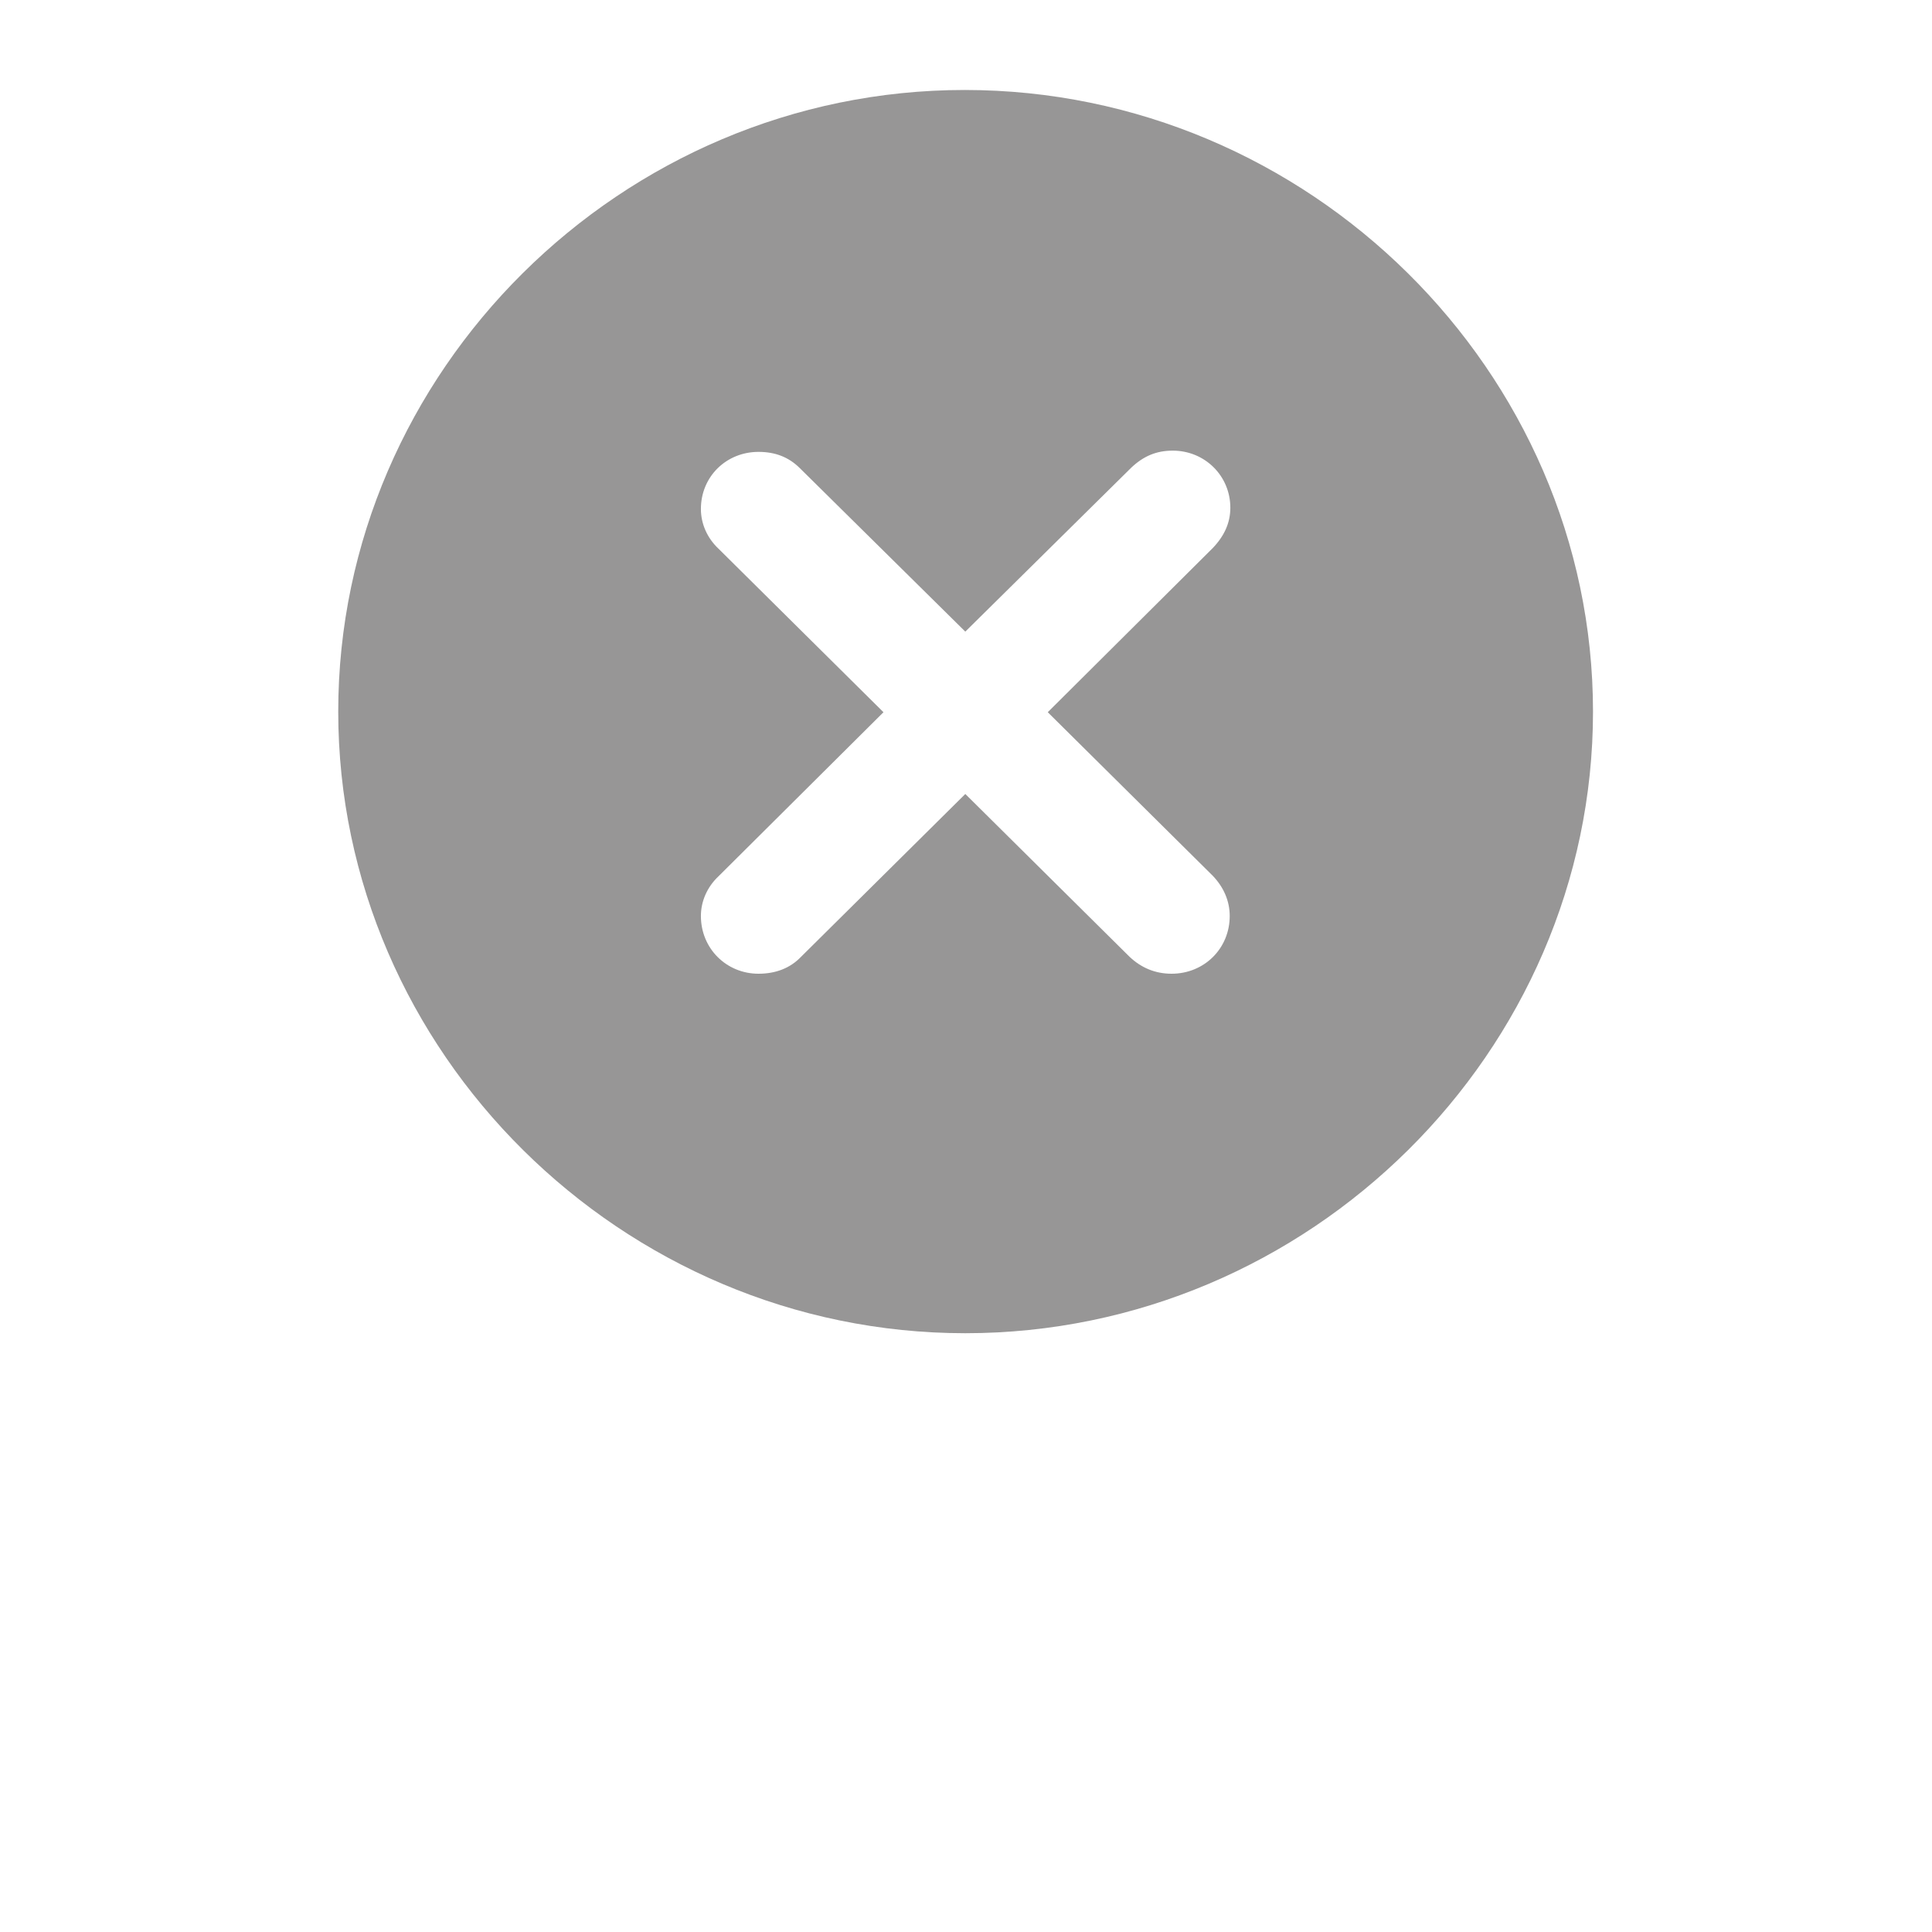
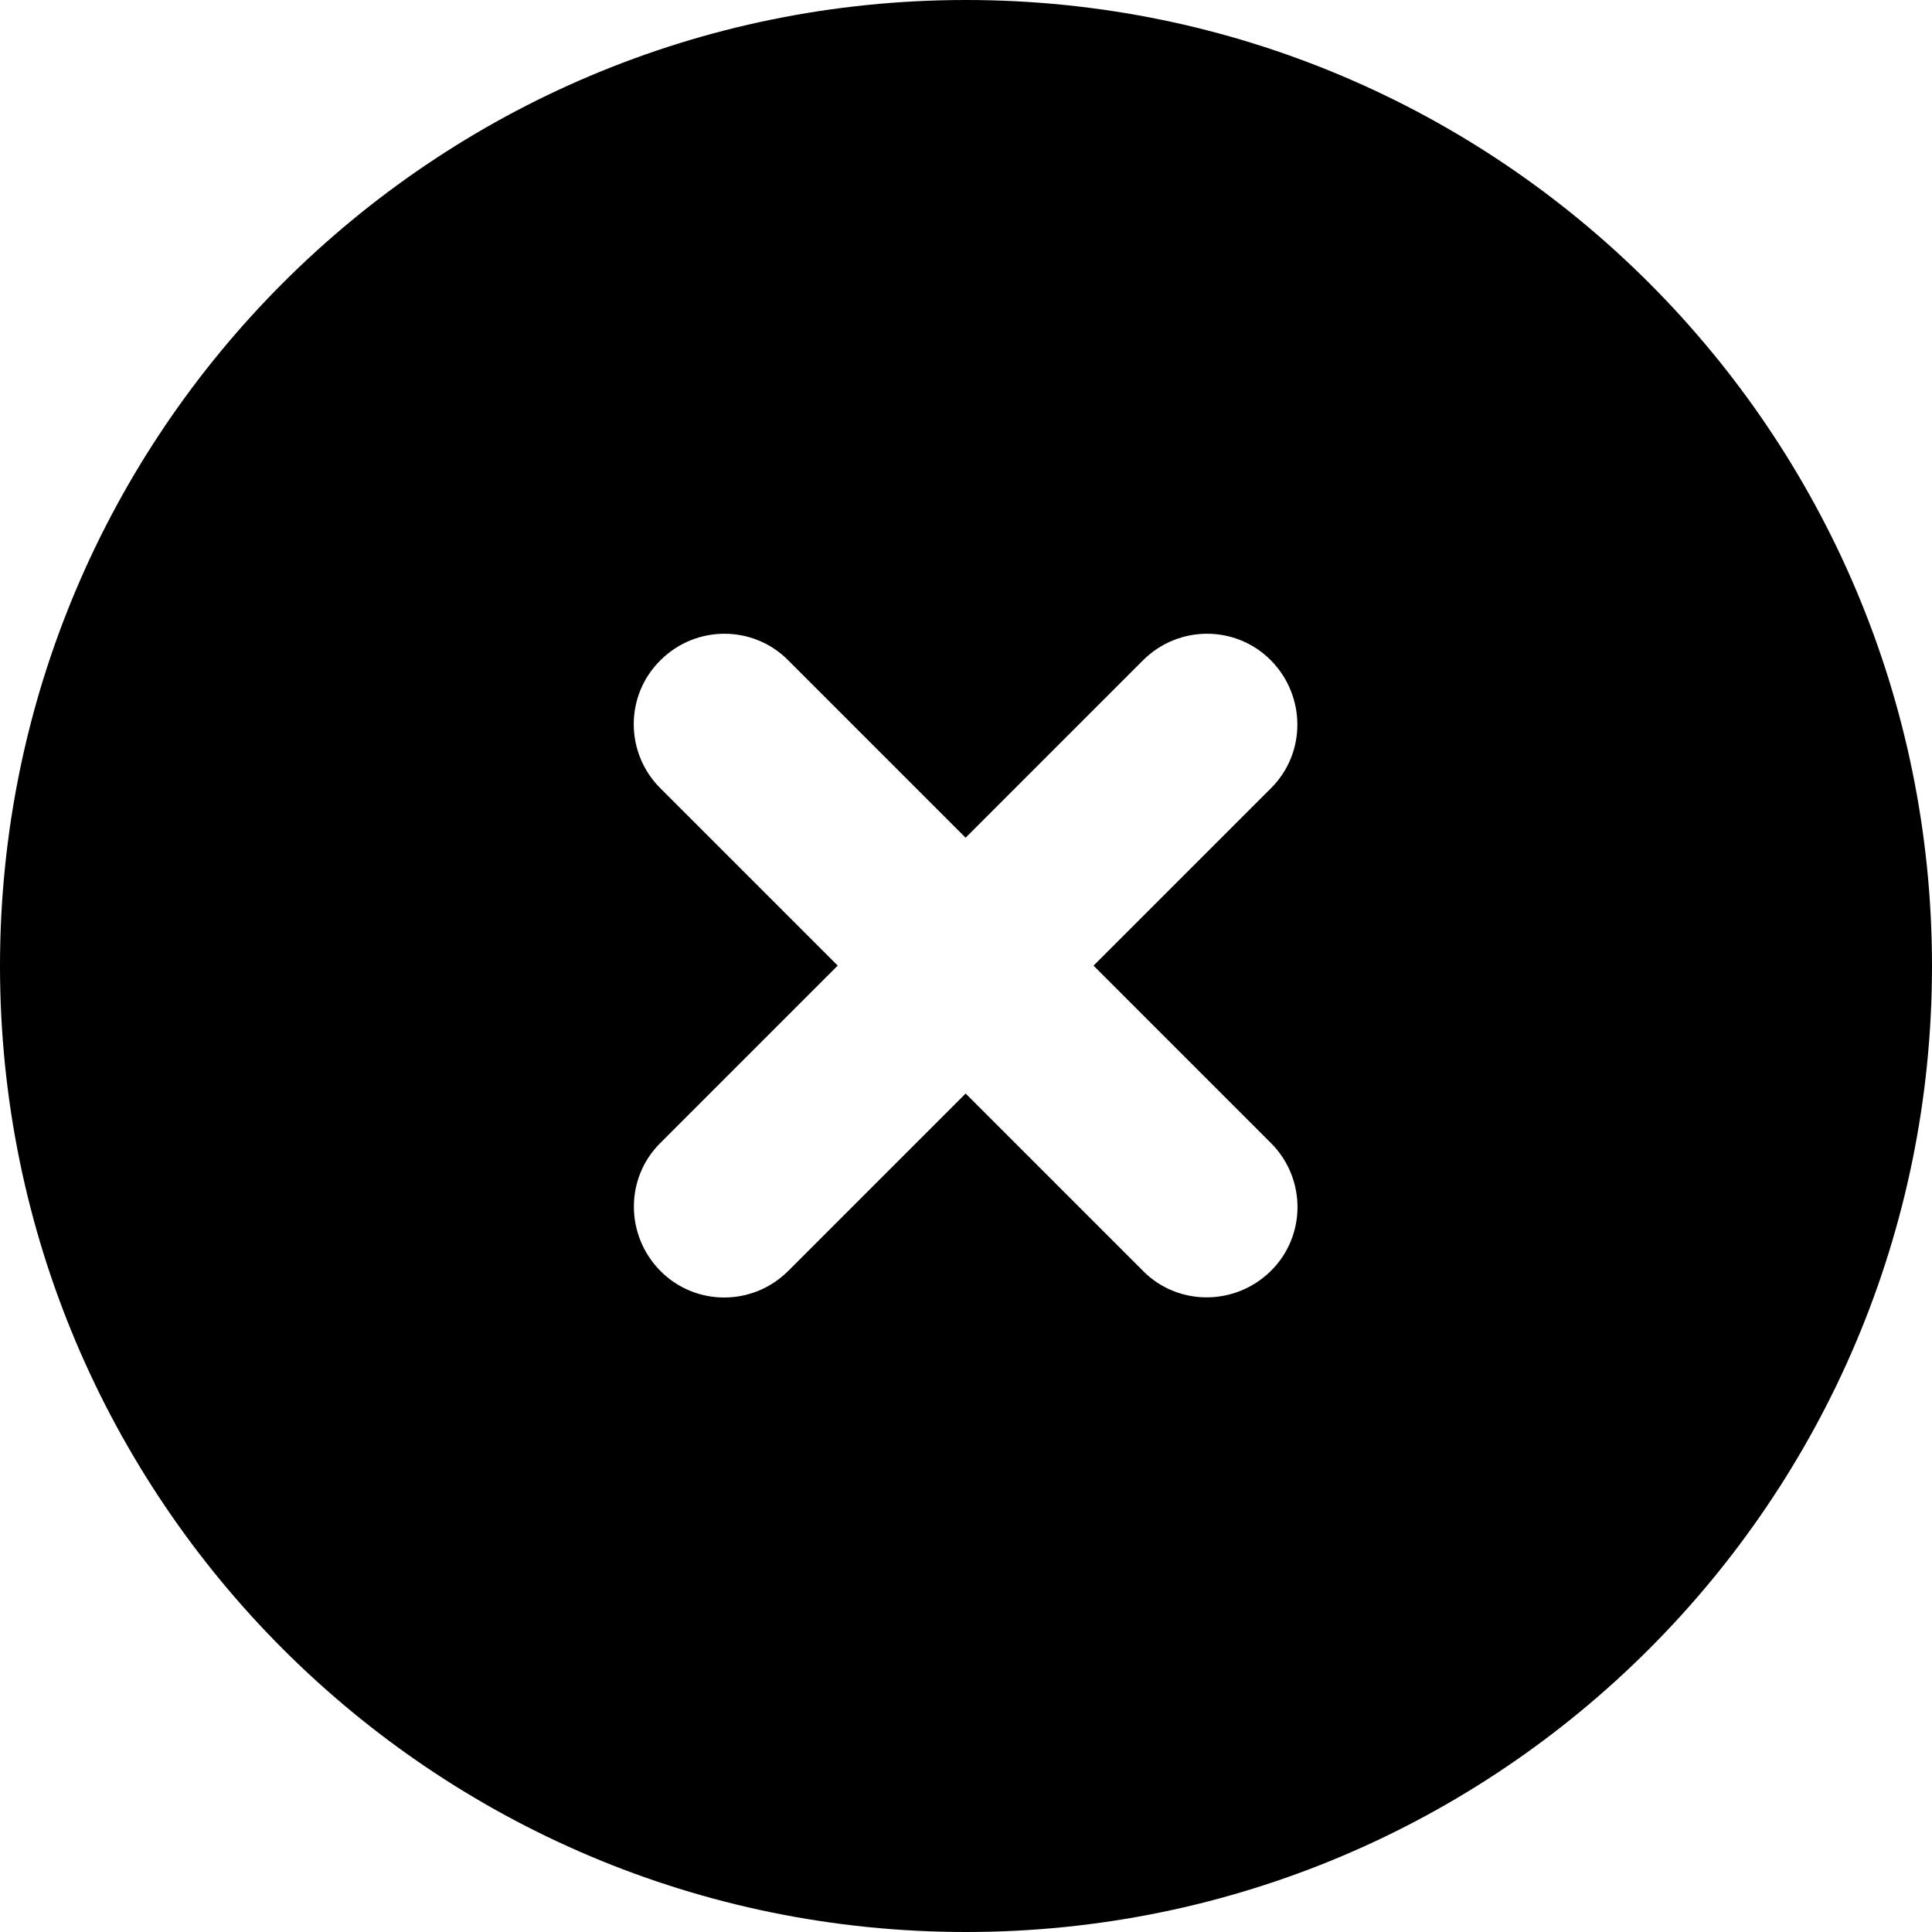
- <svg xmlns="http://www.w3.org/2000/svg" width="28" height="28" viewBox="0 0 28 28" fill="none">
-   <path d="M13.99 19.322C18.974 19.322 23.087 15.245 23.087 10.313C23.087 5.381 18.965 1.304 13.981 1.304C9.007 1.304 4.902 5.381 4.902 10.313C4.902 15.245 9.016 19.322 13.99 19.322ZM10.993 14.112C10.527 14.112 10.158 13.746 10.158 13.275C10.158 13.066 10.246 12.857 10.413 12.7L12.804 10.322L10.413 7.952C10.246 7.795 10.158 7.586 10.158 7.377C10.158 6.906 10.527 6.549 10.993 6.549C11.239 6.549 11.433 6.627 11.591 6.784L13.99 9.154L16.398 6.775C16.574 6.61 16.759 6.531 16.996 6.531C17.462 6.531 17.831 6.897 17.831 7.359C17.831 7.577 17.743 7.769 17.576 7.943L15.185 10.322L17.576 12.692C17.734 12.857 17.822 13.057 17.822 13.275C17.822 13.746 17.453 14.112 16.979 14.112C16.741 14.112 16.539 14.025 16.372 13.868L13.99 11.507L11.608 13.868C11.45 14.033 11.239 14.112 10.993 14.112Z" fill="#979696" />
+ <svg xmlns="http://www.w3.org/2000/svg" viewBox="0 0 512 512">
+   <path d="M256 512A256 256 0 1 0 256 0a256 256 0 1 0 0 512zM175 175c9.4-9.4 24.6-9.4 33.9 0l47 47 47-47c9.4-9.4 24.6-9.4 33.9 0s9.4 24.6 0 33.9l-47 47 47 47c9.4 9.4 9.4 24.6 0 33.9s-24.6 9.4-33.9 0l-47-47-47 47c-9.4 9.4-24.6 9.4-33.9 0s-9.4-24.6 0-33.9l47-47-47-47c-9.4-9.4-9.4-24.6 0-33.9z" />
</svg>
